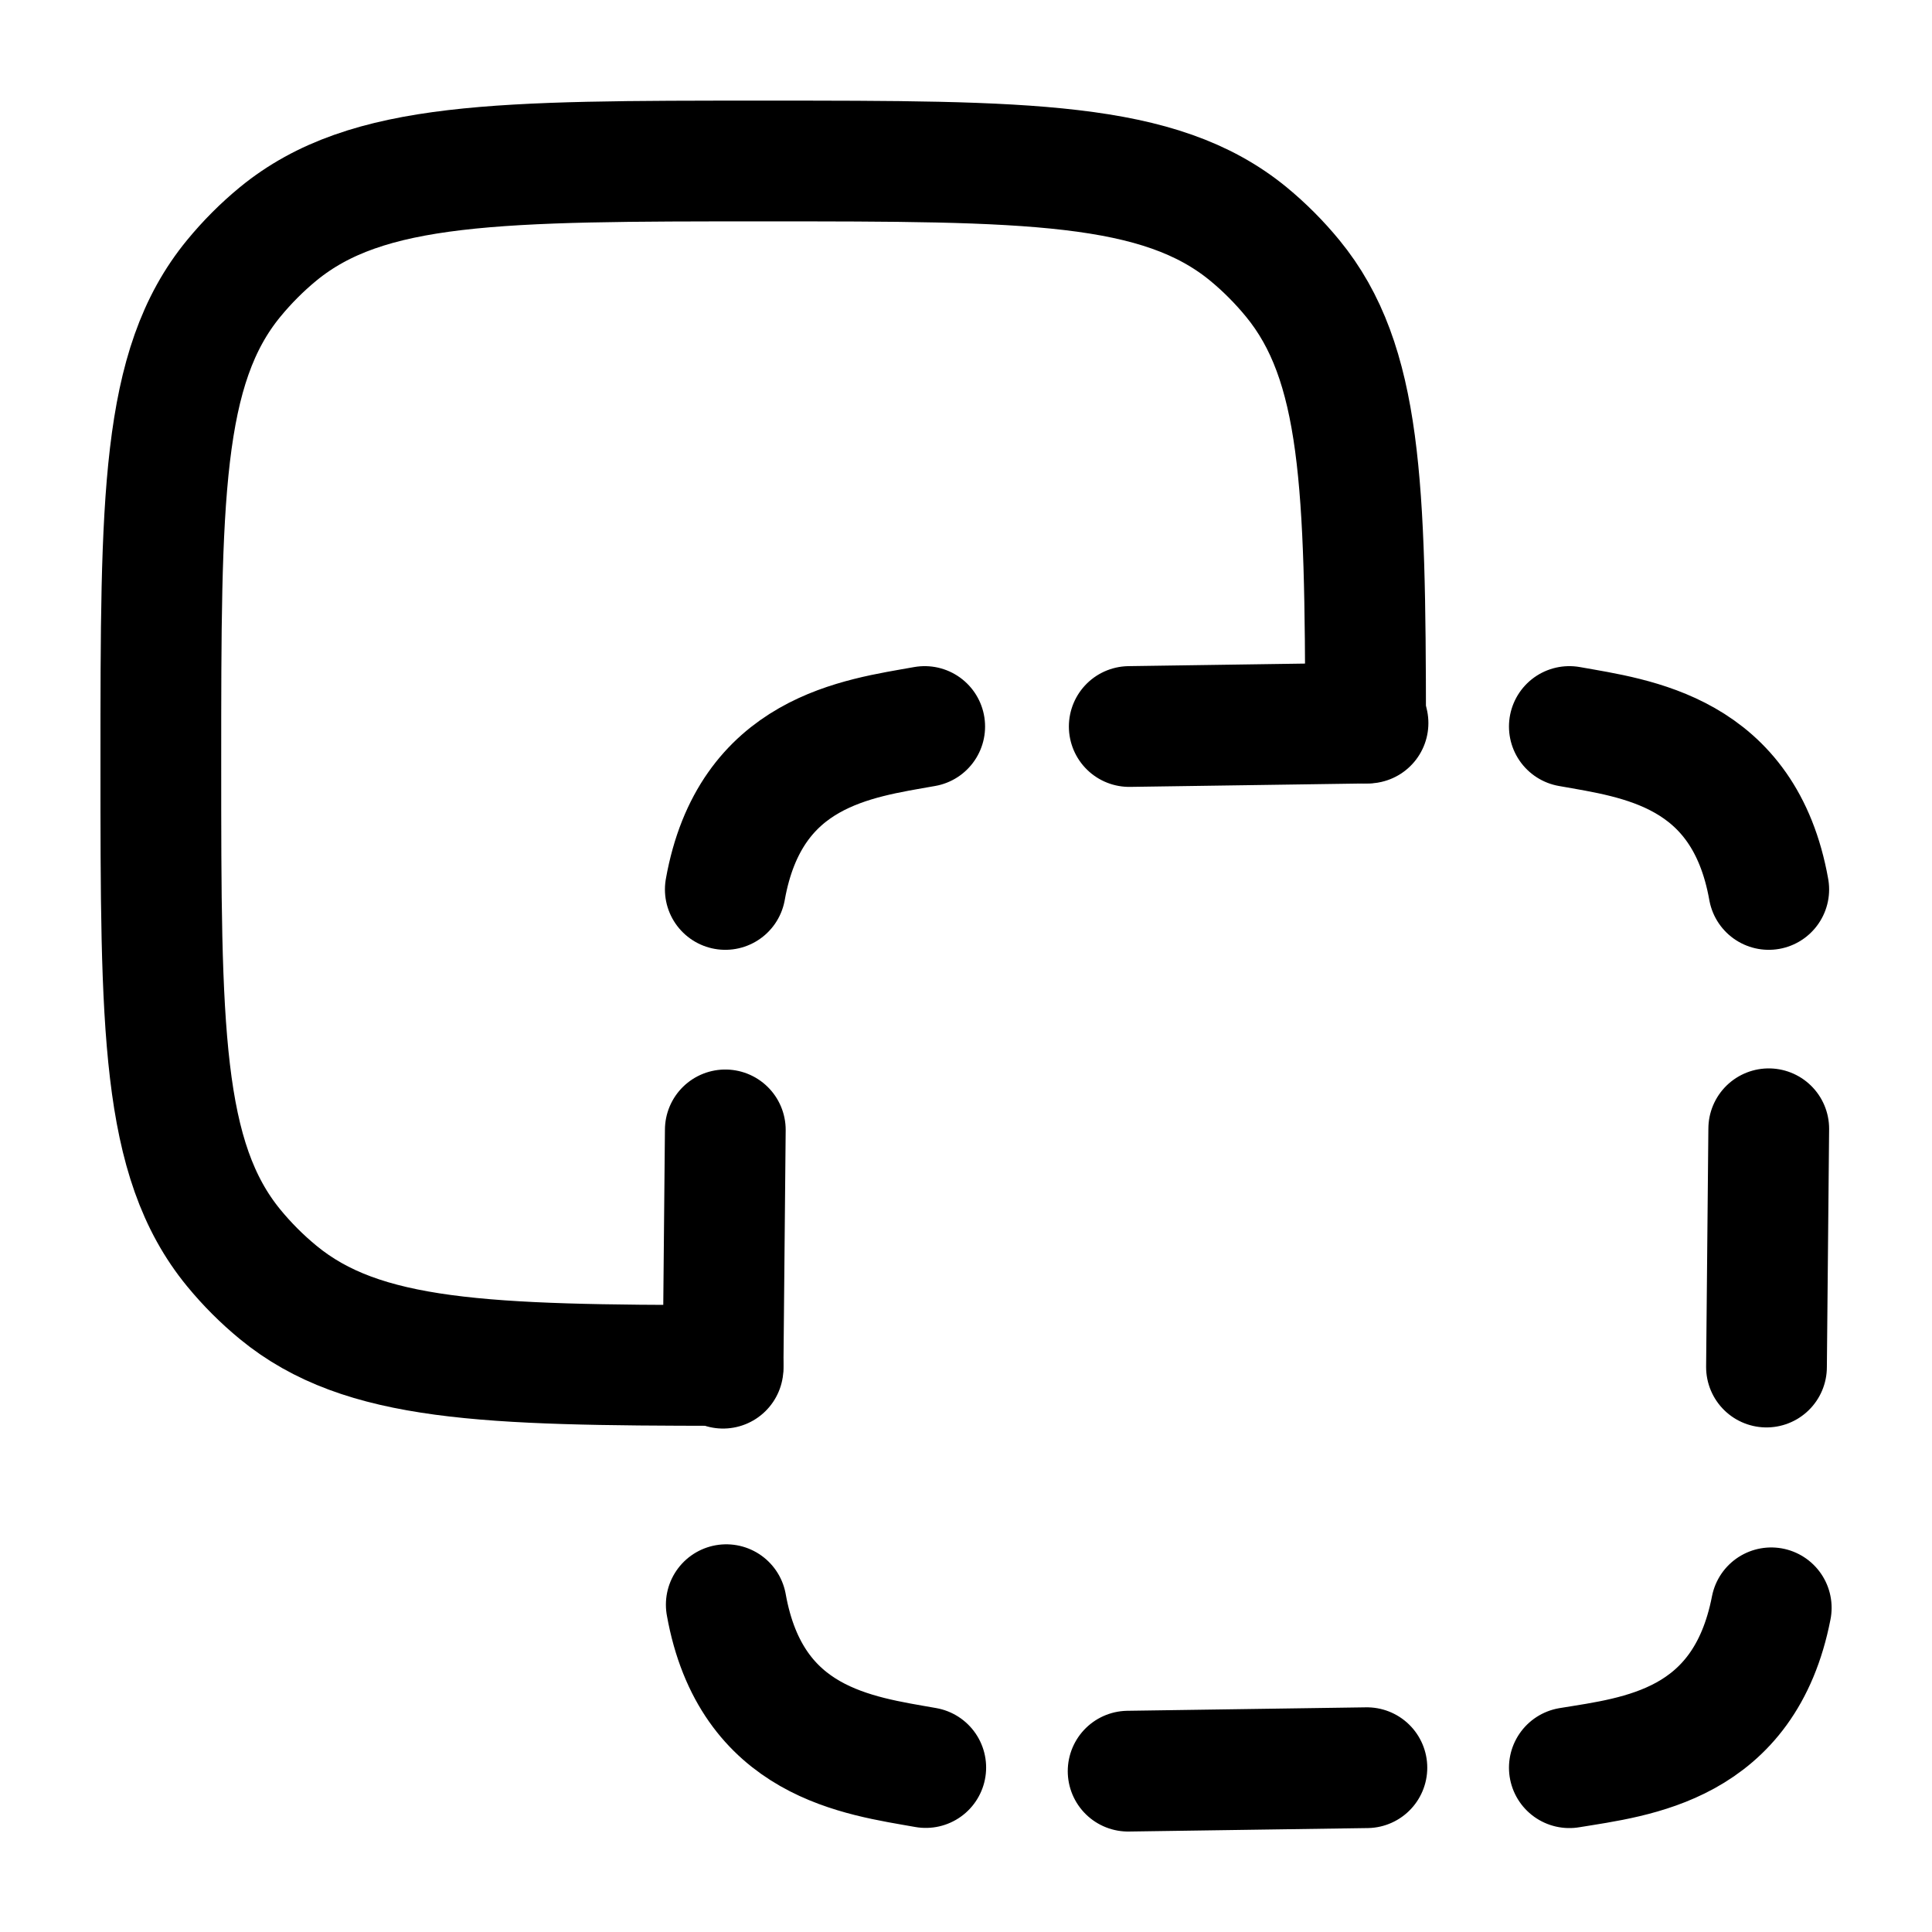
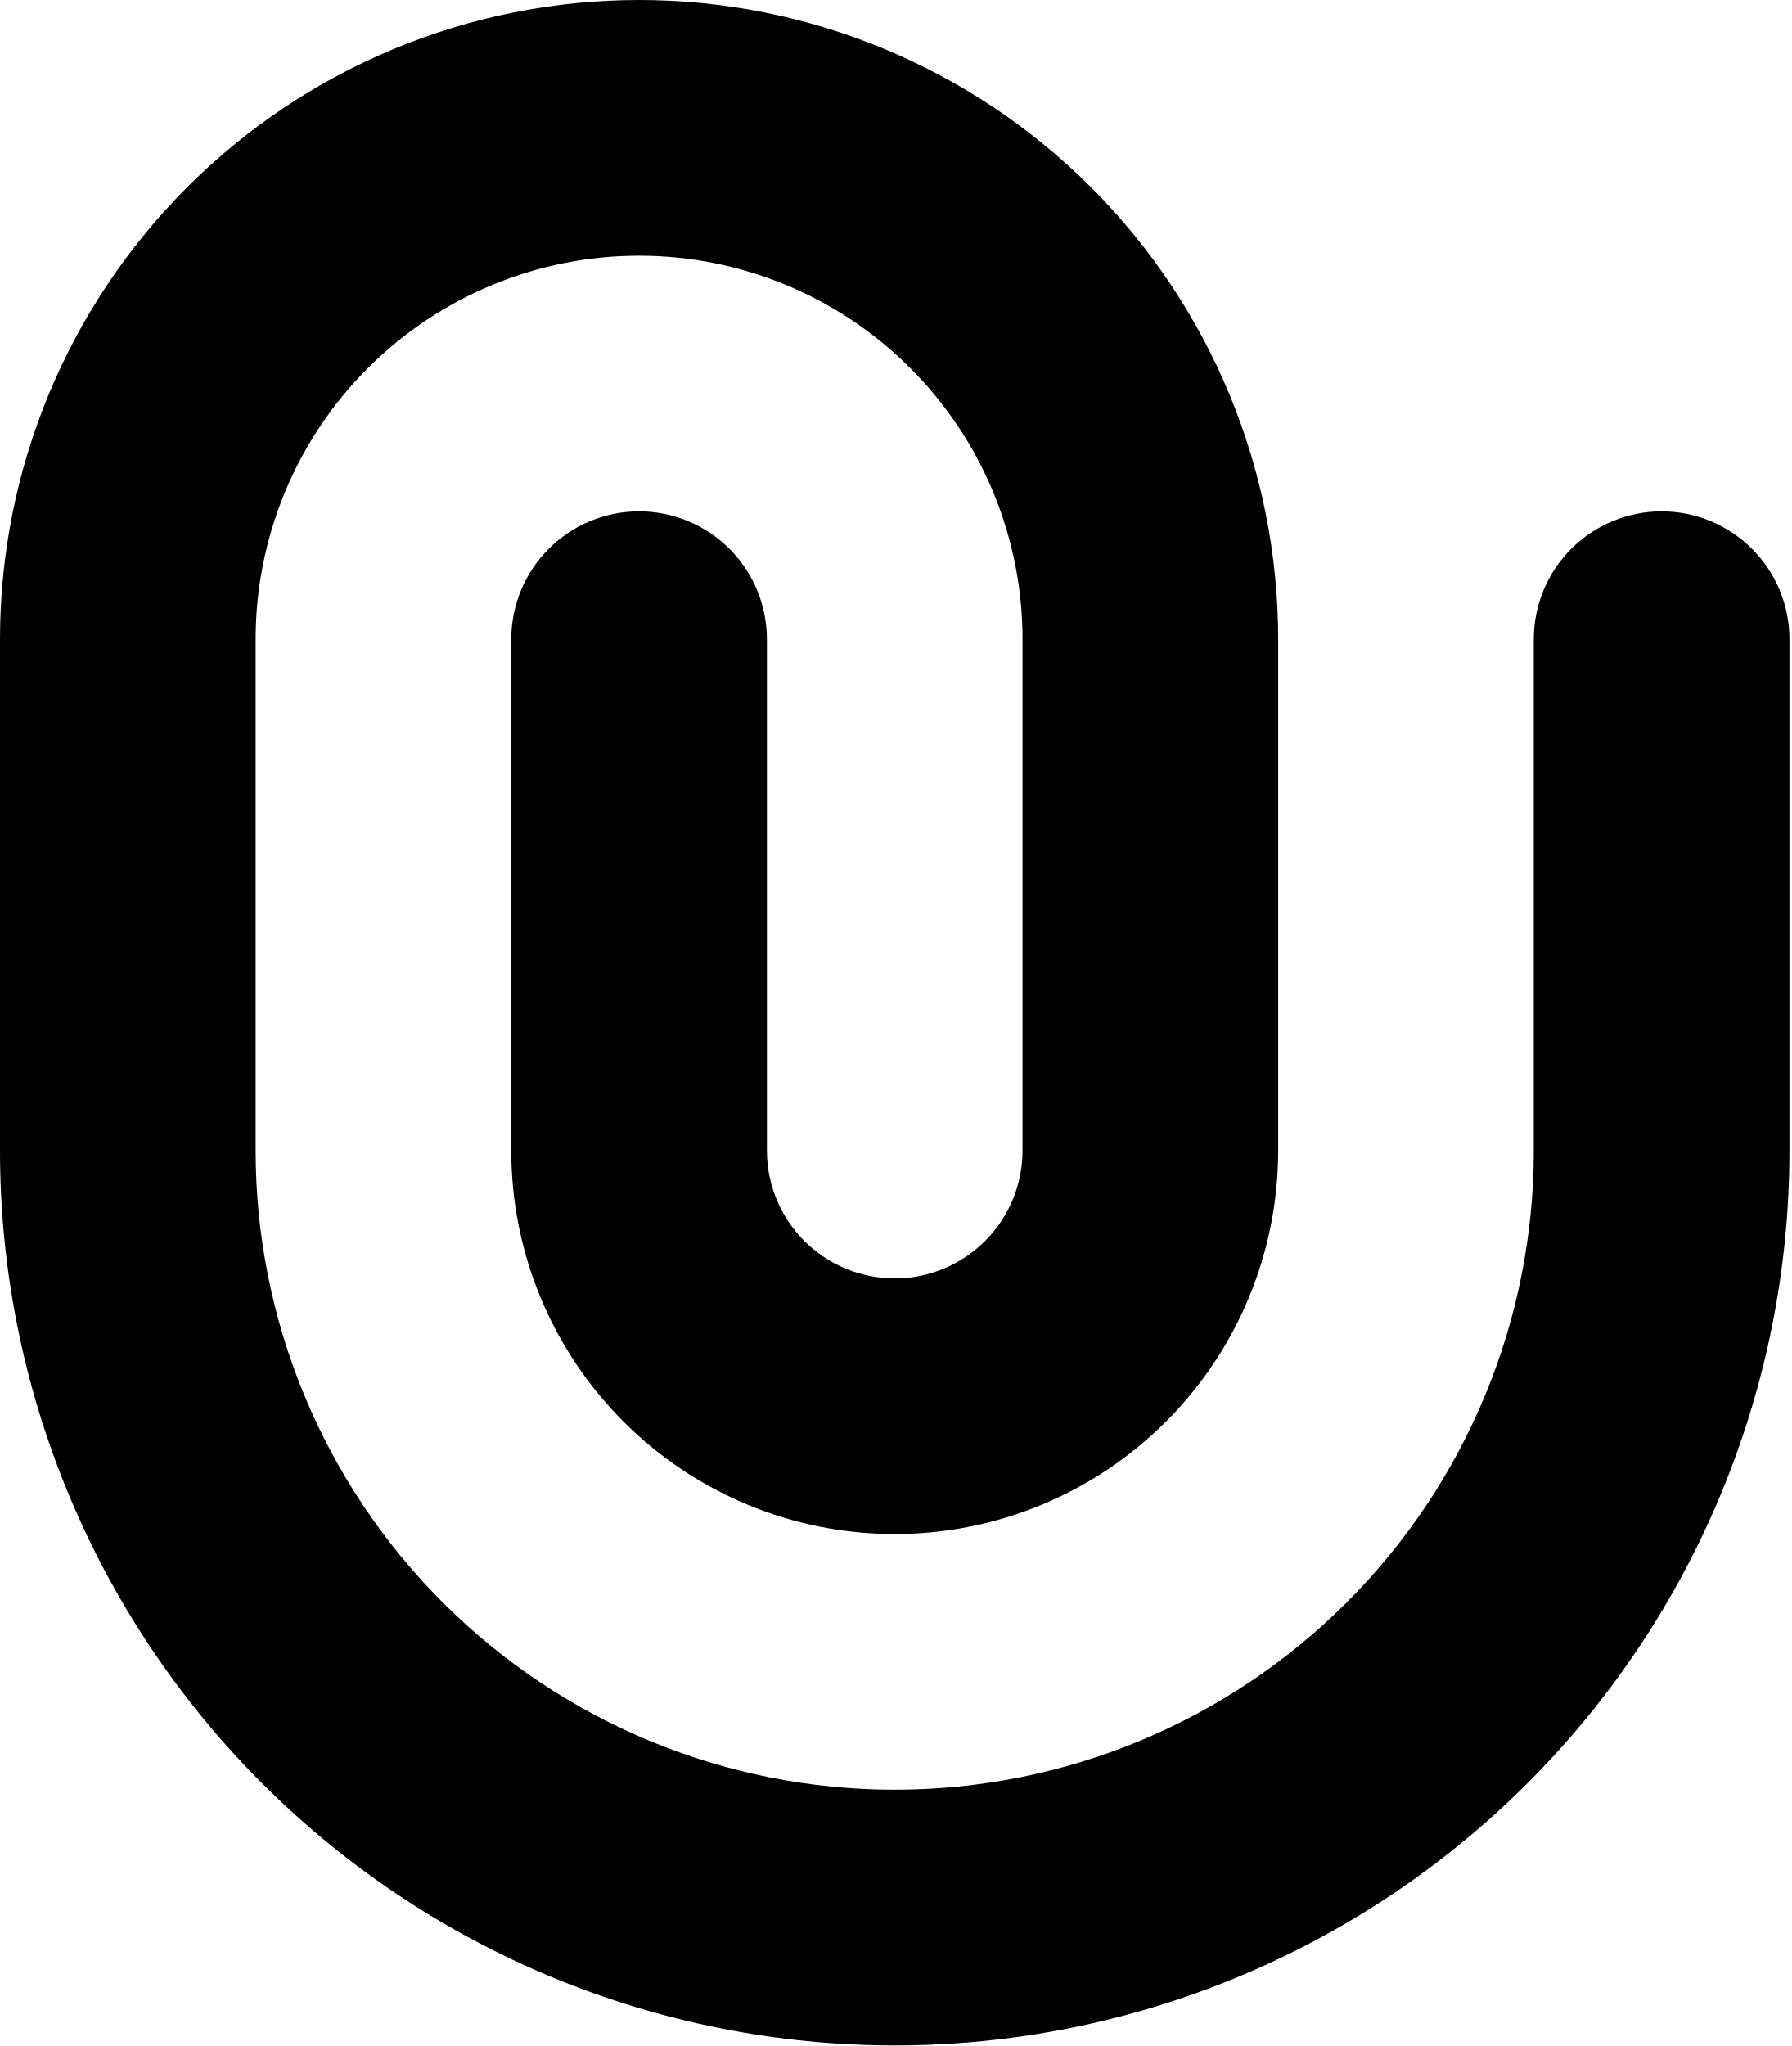
- <svg xmlns="http://www.w3.org/2000/svg" width="24" height="24" viewBox="0 0 24 24" fill="none">
-   <path d="M16.964 8.982C16.961 6.032 16.917 4.504 16.058 3.458C15.892 3.256 15.707 3.07 15.505 2.904C14.4 2 12.76 2 9.48 2C6.2 2 4.56 2 3.456 2.905C3.254 3.071 3.069 3.257 2.903 3.459C1.998 4.56 1.998 6.2 1.998 9.48C1.998 12.76 1.998 14.4 2.904 15.503C3.071 15.706 3.255 15.89 3.457 16.056C4.503 16.916 6.032 16.96 8.982 16.962" stroke="black" stroke-width="1.5" stroke-linecap="round" stroke-linejoin="round" />
-   <path d="M14.028 9.025L16.994 8.982M14.014 22.002L16.98 21.959M21.972 14.022L21.944 16.982M9.01 14.036L8.982 16.996M11.487 9.025C10.655 9.174 9.317 9.327 9.01 11.049M19.495 21.959C20.33 21.822 21.669 21.689 22.003 19.973M19.495 9.025C20.327 9.174 21.665 9.327 21.972 11.049M11.5 21.957C10.667 21.809 9.33 21.656 9.022 19.934" stroke="black" stroke-width="1.5" stroke-linecap="round" stroke-linejoin="round" />
+ <svg xmlns="http://www.w3.org/2000/svg" width="607" height="693" viewBox="0 0 607 693" fill="none">
+   <path fill-rule="evenodd" clip-rule="evenodd" d="M216.5 86.6C182.048 86.6 149.008 100.286 124.647 124.647C100.286 149.008 86.6 182.048 86.6 216.5V389.7C86.6 447.119 109.41 502.187 150.011 542.789C190.613 583.39 245.681 606.2 303.1 606.2C360.519 606.2 415.587 583.39 456.189 542.789C496.79 502.187 519.6 447.119 519.6 389.7V216.5C519.6 205.016 524.162 194.003 532.282 185.882C540.403 177.762 551.416 173.2 562.9 173.2C574.384 173.2 585.397 177.762 593.518 185.882C601.638 194.003 606.2 205.016 606.2 216.5V389.7C606.2 429.504 598.36 468.918 583.128 505.691C567.896 542.465 545.57 575.879 517.424 604.024C489.279 632.169 455.865 654.496 419.091 669.728C382.318 684.96 342.904 692.8 303.1 692.8C263.296 692.8 223.882 684.96 187.109 669.728C150.335 654.496 116.921 632.169 88.776 604.024C60.63 575.879 38.304 542.465 23.072 505.691C7.84 468.918 -5.9312e-07 429.504 0 389.7V216.5C0 159.081 22.81 104.013 63.411 63.411C104.013 22.81 159.081 0 216.5 0C273.919 0 328.987 22.81 369.589 63.411C410.19 104.013 433 159.081 433 216.5V389.7C433 424.152 419.314 457.192 394.953 481.553C370.592 505.914 337.552 519.6 303.1 519.6C268.648 519.6 235.608 505.914 211.247 481.553C186.886 457.192 173.2 424.152 173.2 389.7V216.5C173.2 205.016 177.762 194.003 185.882 185.882C194.003 177.762 205.016 173.2 216.5 173.2C227.984 173.2 238.997 177.762 247.118 185.882C255.238 194.003 259.8 205.016 259.8 216.5V389.7C259.8 401.184 264.362 412.197 272.482 420.318C280.603 428.438 291.616 433 303.1 433C314.584 433 325.597 428.438 333.718 420.318C341.838 412.197 346.4 401.184 346.4 389.7V216.5C346.4 182.048 332.714 149.008 308.353 124.647C283.992 100.286 250.952 86.6 216.5 86.6Z" fill="black" />
</svg>
